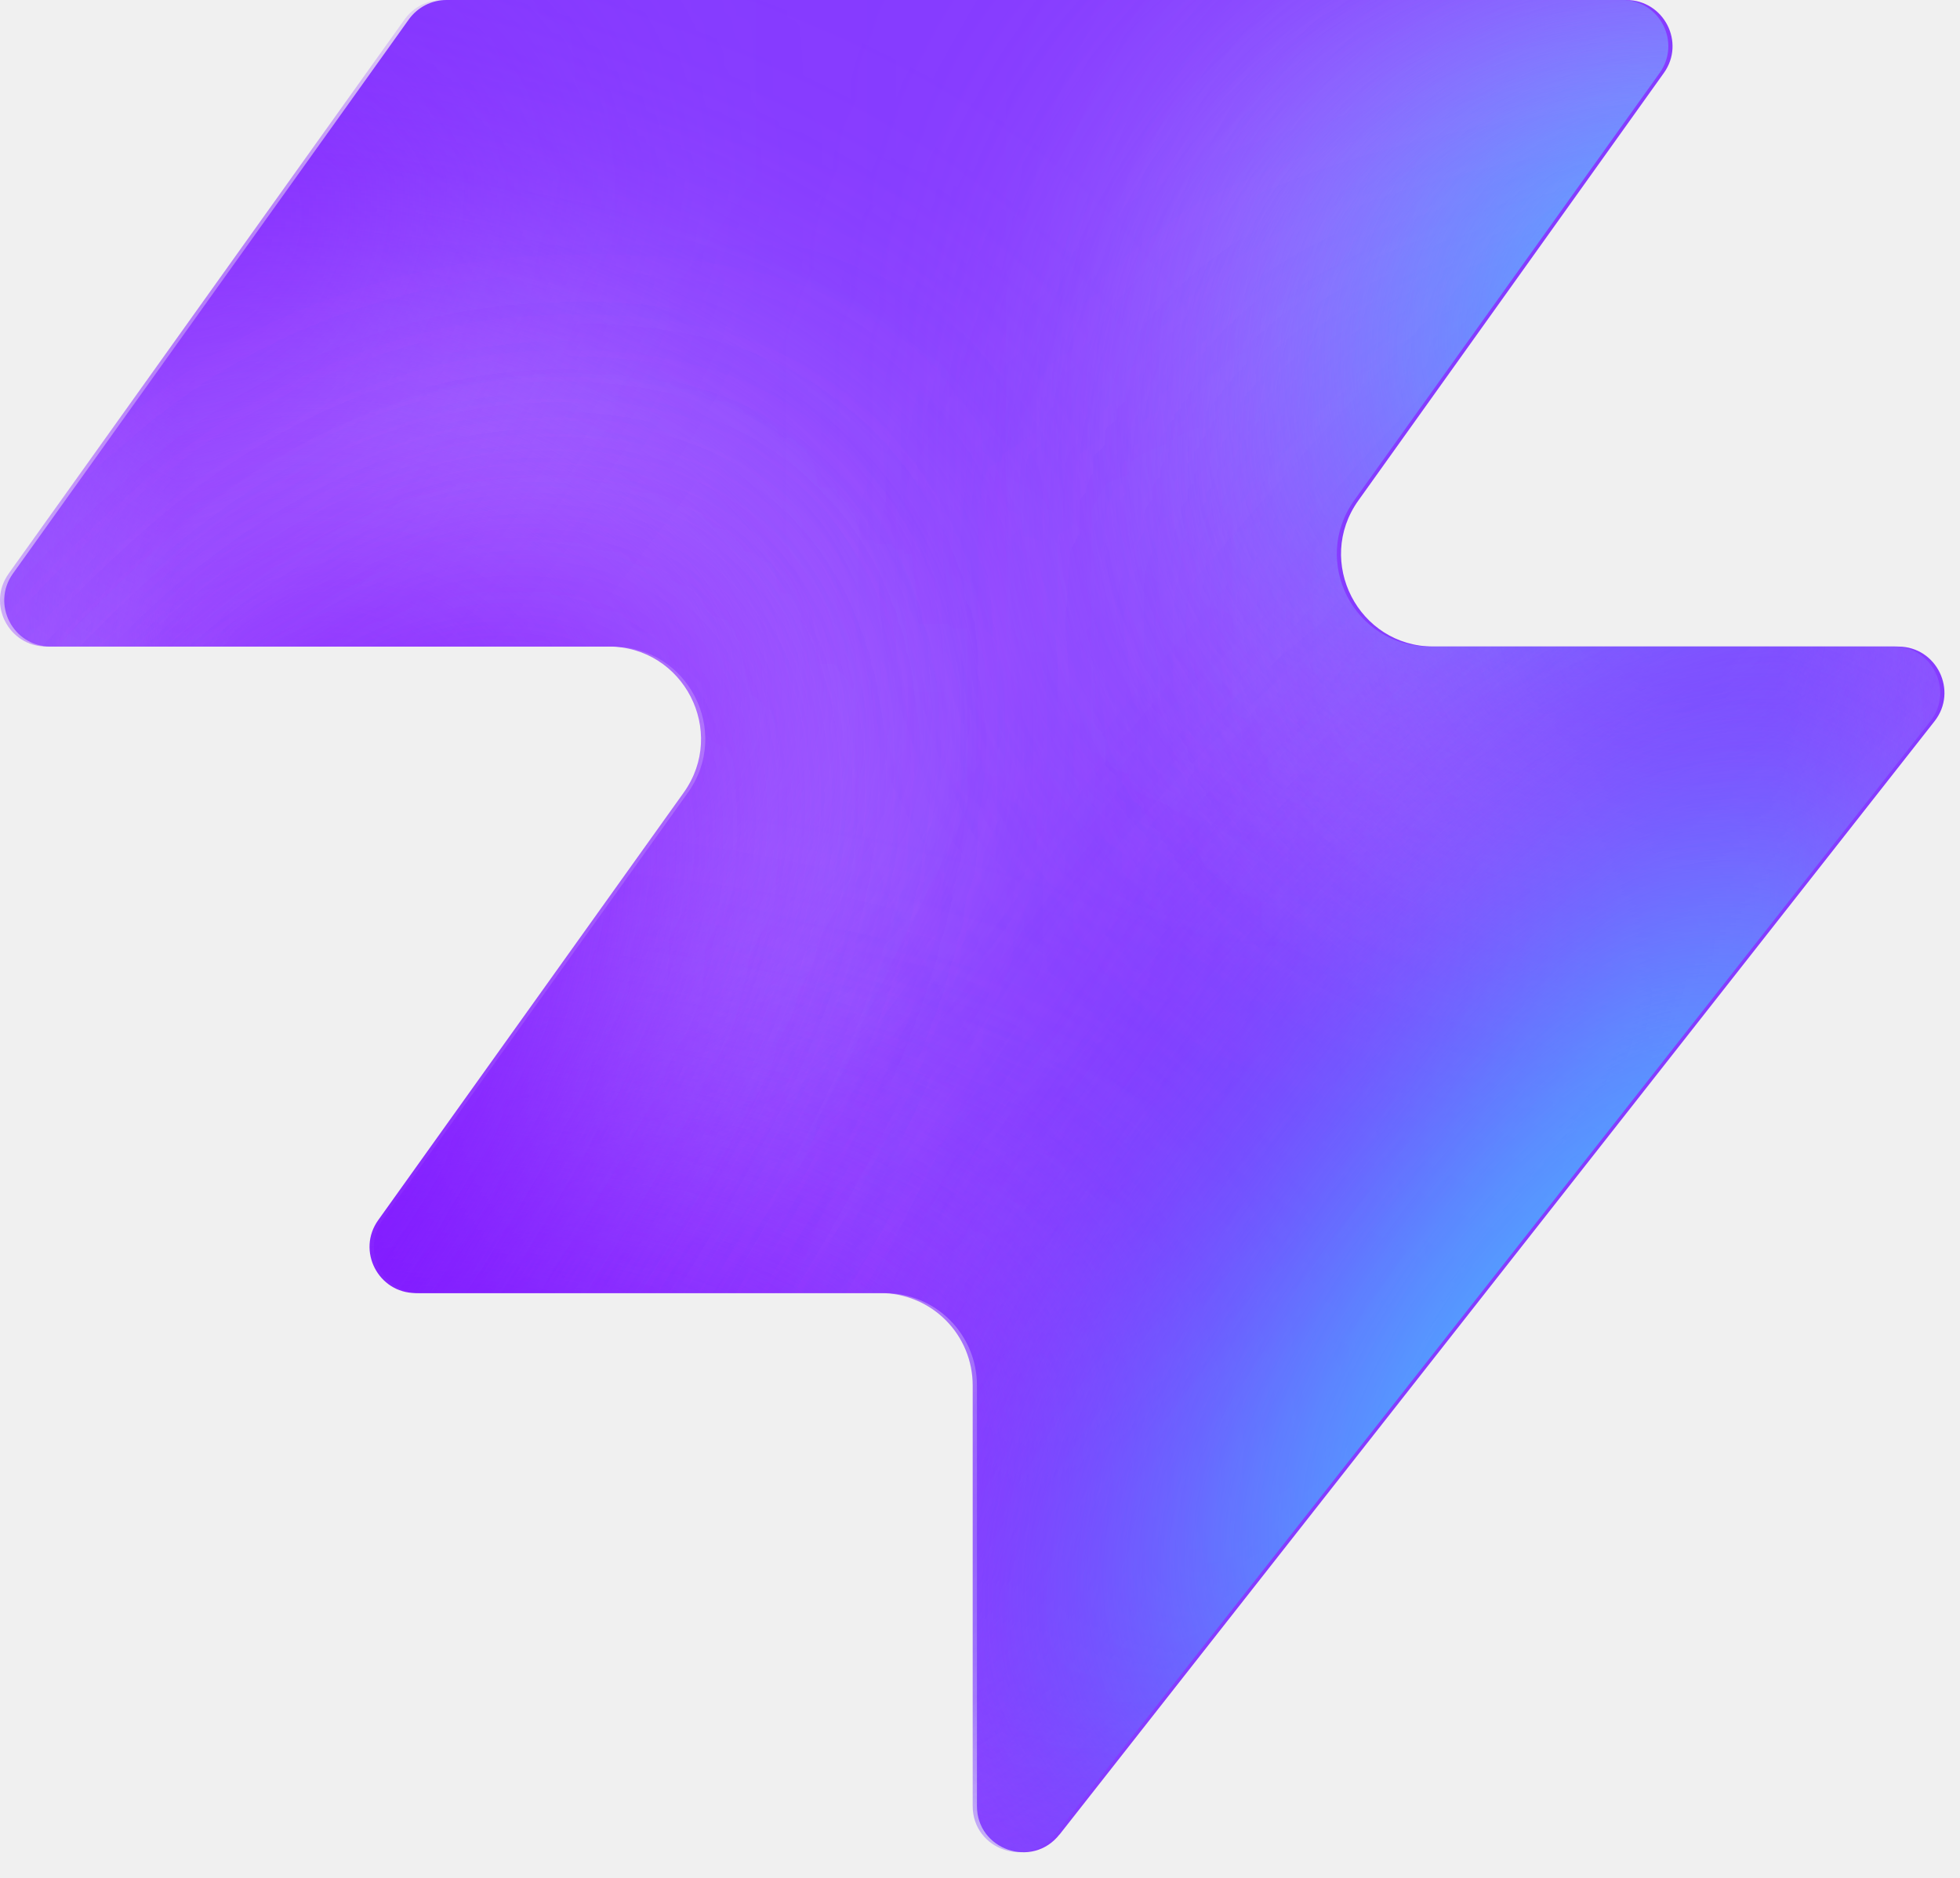
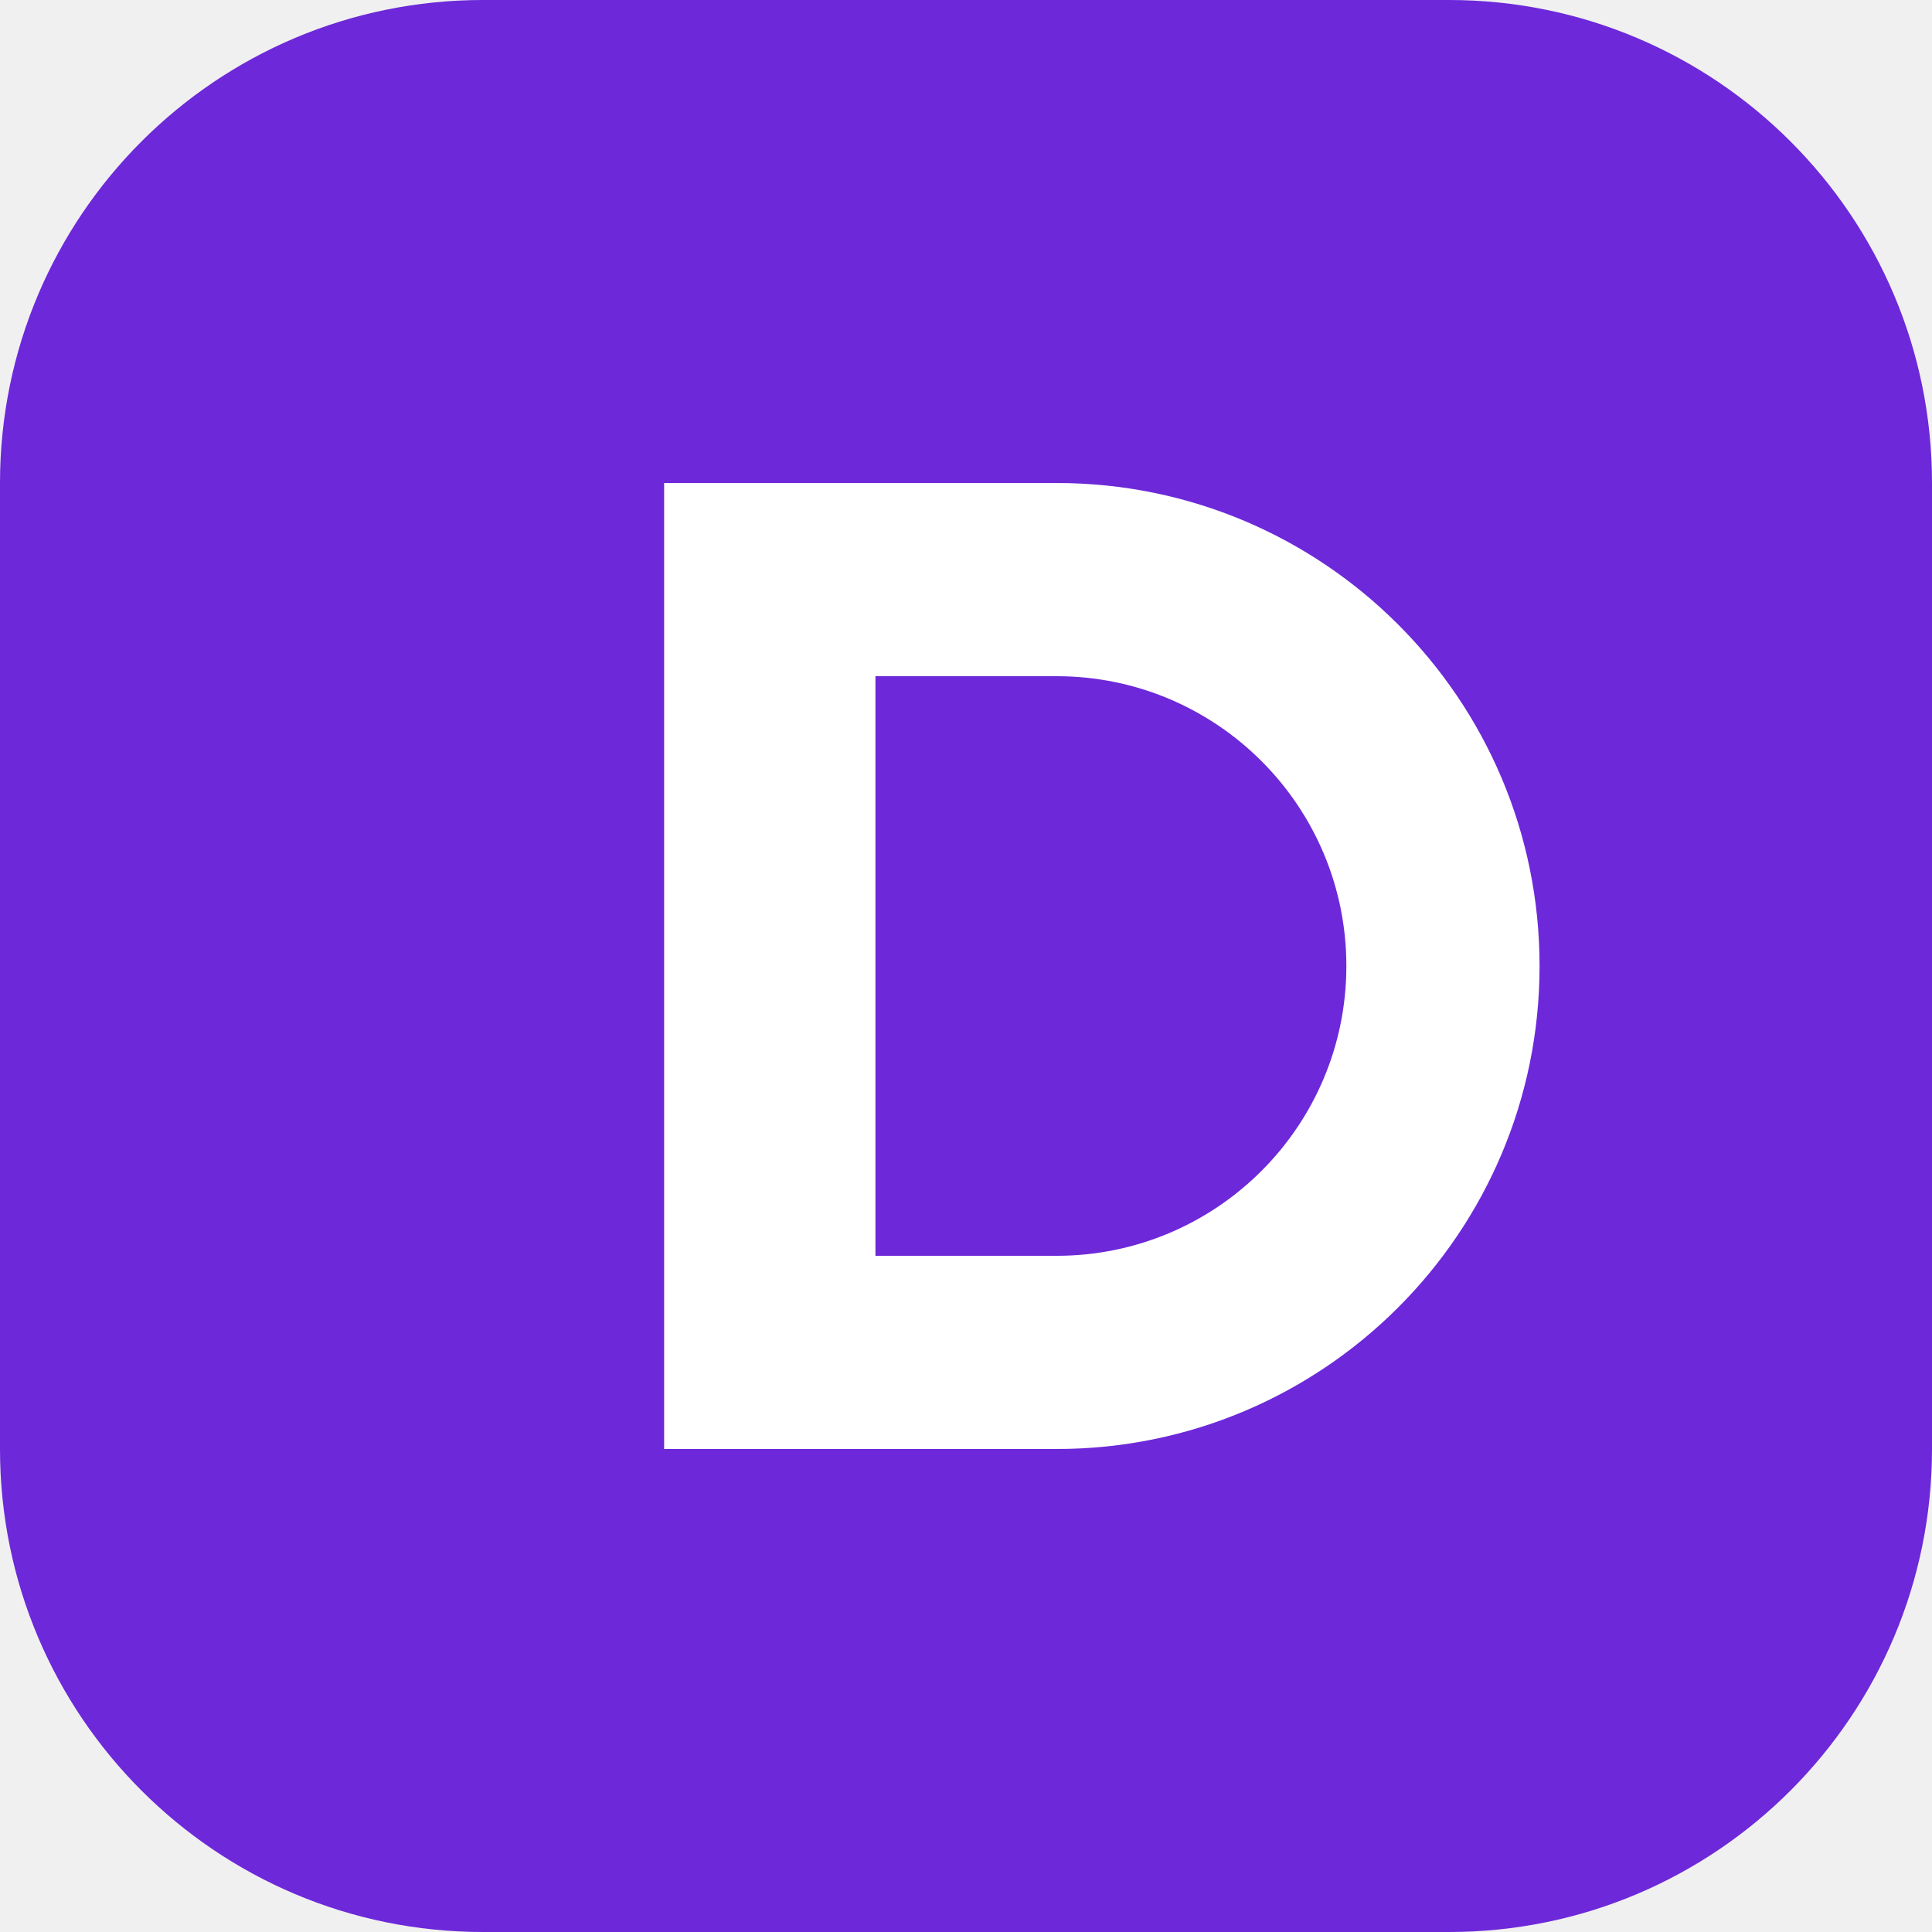
- <svg xmlns="http://www.w3.org/2000/svg" width="48" height="46" fill="none" viewBox="0 0 48 46">
-   <path fill="#863bff" d="M25.946 44.938c-.664.845-2.021.375-2.021-.698V33.937a2.26 2.26 0 0 0-2.262-2.262H10.287c-.92 0-1.456-1.04-.92-1.788l7.48-10.471c1.07-1.497 0-3.578-1.842-3.578H1.237c-.92 0-1.456-1.04-.92-1.788L10.013.474c.214-.297.556-.474.92-.474h28.894c.92 0 1.456 1.04.92 1.788l-7.48 10.471c-1.07 1.498 0 3.579 1.842 3.579h11.377c.943 0 1.473 1.088.89 1.83L25.947 44.94z" style="fill:#863bff;fill:color(display-p3 .525 .23 1);fill-opacity:1" />
-   <mask id="a" width="48" height="46" x="0" y="0" maskUnits="userSpaceOnUse" style="mask-type:alpha">
-     <path fill="#000" d="M25.842 44.938c-.664.844-2.021.375-2.021-.698V33.937a2.26 2.26 0 0 0-2.262-2.262H10.183c-.92 0-1.456-1.04-.92-1.788l7.48-10.471c1.07-1.498 0-3.579-1.842-3.579H1.133c-.92 0-1.456-1.04-.92-1.787L9.91.473c.214-.297.556-.474.92-.474h28.894c.92 0 1.456 1.04.92 1.788l-7.48 10.471c-1.07 1.498 0 3.578 1.842 3.578h11.377c.943 0 1.473 1.088.89 1.832L25.843 44.94z" style="fill:#000;fill-opacity:1" />
-   </mask>
-   <g mask="url(#a)">
-     <g filter="url(#b)">
-       <ellipse cx="5.508" cy="14.704" fill="#ede6ff" rx="5.508" ry="14.704" style="fill:#ede6ff;fill:color(display-p3 .927 .903 1);fill-opacity:1" transform="matrix(.00324 1 1 -.00324 -4.47 31.516)" />
-     </g>
-     <g filter="url(#c)">
-       <ellipse cx="10.399" cy="29.851" fill="#ede6ff" rx="10.399" ry="29.851" style="fill:#ede6ff;fill:color(display-p3 .927 .903 1);fill-opacity:1" transform="matrix(.00324 1 1 -.00324 -39.328 7.883)" />
-     </g>
-     <g filter="url(#d)">
-       <ellipse cx="5.508" cy="30.487" fill="#7e14ff" rx="5.508" ry="30.487" style="fill:#7e14ff;fill:color(display-p3 .492 .077 1);fill-opacity:1" transform="rotate(89.814 -25.913 -14.639)scale(1 -1)" />
-     </g>
-     <g filter="url(#e)">
-       <ellipse cx="5.508" cy="30.599" fill="#7e14ff" rx="5.508" ry="30.599" style="fill:#7e14ff;fill:color(display-p3 .492 .077 1);fill-opacity:1" transform="rotate(89.814 -32.644 -3.334)scale(1 -1)" />
-     </g>
-     <g filter="url(#f)">
-       <ellipse cx="5.508" cy="30.599" fill="#7e14ff" rx="5.508" ry="30.599" style="fill:#7e14ff;fill:color(display-p3 .492 .077 1);fill-opacity:1" transform="matrix(.00324 1 1 -.00324 -34.34 30.47)" />
-     </g>
-     <g filter="url(#g)">
-       <ellipse cx="14.072" cy="22.078" fill="#ede6ff" rx="14.072" ry="22.078" style="fill:#ede6ff;fill:color(display-p3 .927 .903 1);fill-opacity:1" transform="rotate(93.35 24.506 48.493)scale(-1 1)" />
-     </g>
-     <g filter="url(#h)">
-       <ellipse cx="3.47" cy="21.501" fill="#7e14ff" rx="3.47" ry="21.501" style="fill:#7e14ff;fill:color(display-p3 .492 .077 1);fill-opacity:1" transform="rotate(89.009 28.708 47.59)scale(-1 1)" />
-     </g>
-     <g filter="url(#i)">
-       <ellipse cx="3.47" cy="21.501" fill="#7e14ff" rx="3.47" ry="21.501" style="fill:#7e14ff;fill:color(display-p3 .492 .077 1);fill-opacity:1" transform="rotate(89.009 28.708 47.59)scale(-1 1)" />
-     </g>
-     <g filter="url(#j)">
-       <ellipse cx=".387" cy="8.972" fill="#7e14ff" rx="4.407" ry="29.108" style="fill:#7e14ff;fill:color(display-p3 .492 .077 1);fill-opacity:1" transform="rotate(39.51 .387 8.972)" />
-     </g>
-     <g filter="url(#k)">
-       <ellipse cx="47.523" cy="-6.092" fill="#7e14ff" rx="4.407" ry="29.108" style="fill:#7e14ff;fill:color(display-p3 .492 .077 1);fill-opacity:1" transform="rotate(37.892 47.523 -6.092)" />
-     </g>
-     <g filter="url(#l)">
-       <ellipse cx="41.412" cy="6.333" fill="#47bfff" rx="5.971" ry="9.665" style="fill:#47bfff;fill:color(display-p3 .28 .748 1);fill-opacity:1" transform="rotate(37.892 41.412 6.333)" />
-     </g>
-     <g filter="url(#m)">
-       <ellipse cx="-1.879" cy="38.332" fill="#7e14ff" rx="4.407" ry="29.108" style="fill:#7e14ff;fill:color(display-p3 .492 .077 1);fill-opacity:1" transform="rotate(37.892 -1.88 38.332)" />
-     </g>
-     <g filter="url(#n)">
-       <ellipse cx="-1.879" cy="38.332" fill="#7e14ff" rx="4.407" ry="29.108" style="fill:#7e14ff;fill:color(display-p3 .492 .077 1);fill-opacity:1" transform="rotate(37.892 -1.88 38.332)" />
-     </g>
-     <g filter="url(#o)">
-       <ellipse cx="35.651" cy="29.907" fill="#7e14ff" rx="4.407" ry="29.108" style="fill:#7e14ff;fill:color(display-p3 .492 .077 1);fill-opacity:1" transform="rotate(37.892 35.651 29.907)" />
-     </g>
-     <g filter="url(#p)">
-       <ellipse cx="38.418" cy="32.4" fill="#47bfff" rx="5.971" ry="15.297" style="fill:#47bfff;fill:color(display-p3 .28 .748 1);fill-opacity:1" transform="rotate(37.892 38.418 32.4)" />
-     </g>
-   </g>
-   <defs>
-     <filter id="b" width="60.045" height="41.654" x="-19.77" y="16.149" color-interpolation-filters="sRGB" filterUnits="userSpaceOnUse">
-       <feFlood flood-opacity="0" result="BackgroundImageFix" />
-       <feBlend in="SourceGraphic" in2="BackgroundImageFix" result="shape" />
-       <feGaussianBlur result="effect1_foregroundBlur_2002_17158" stdDeviation="7.659" />
-     </filter>
-     <filter id="c" width="90.34" height="51.437" x="-54.613" y="-7.533" color-interpolation-filters="sRGB" filterUnits="userSpaceOnUse">
-       <feFlood flood-opacity="0" result="BackgroundImageFix" />
-       <feBlend in="SourceGraphic" in2="BackgroundImageFix" result="shape" />
-       <feGaussianBlur result="effect1_foregroundBlur_2002_17158" stdDeviation="7.659" />
-     </filter>
-     <filter id="d" width="79.355" height="29.4" x="-49.64" y="2.03" color-interpolation-filters="sRGB" filterUnits="userSpaceOnUse">
-       <feFlood flood-opacity="0" result="BackgroundImageFix" />
-       <feBlend in="SourceGraphic" in2="BackgroundImageFix" result="shape" />
-       <feGaussianBlur result="effect1_foregroundBlur_2002_17158" stdDeviation="4.596" />
-     </filter>
-     <filter id="e" width="79.579" height="29.4" x="-45.045" y="20.029" color-interpolation-filters="sRGB" filterUnits="userSpaceOnUse">
-       <feFlood flood-opacity="0" result="BackgroundImageFix" />
-       <feBlend in="SourceGraphic" in2="BackgroundImageFix" result="shape" />
-       <feGaussianBlur result="effect1_foregroundBlur_2002_17158" stdDeviation="4.596" />
-     </filter>
-     <filter id="f" width="79.579" height="29.4" x="-43.513" y="21.178" color-interpolation-filters="sRGB" filterUnits="userSpaceOnUse">
-       <feFlood flood-opacity="0" result="BackgroundImageFix" />
-       <feBlend in="SourceGraphic" in2="BackgroundImageFix" result="shape" />
-       <feGaussianBlur result="effect1_foregroundBlur_2002_17158" stdDeviation="4.596" />
-     </filter>
-     <filter id="g" width="74.749" height="58.852" x="15.756" y="-17.901" color-interpolation-filters="sRGB" filterUnits="userSpaceOnUse">
-       <feFlood flood-opacity="0" result="BackgroundImageFix" />
-       <feBlend in="SourceGraphic" in2="BackgroundImageFix" result="shape" />
-       <feGaussianBlur result="effect1_foregroundBlur_2002_17158" stdDeviation="7.659" />
-     </filter>
-     <filter id="h" width="61.377" height="25.362" x="23.548" y="2.284" color-interpolation-filters="sRGB" filterUnits="userSpaceOnUse">
-       <feFlood flood-opacity="0" result="BackgroundImageFix" />
-       <feBlend in="SourceGraphic" in2="BackgroundImageFix" result="shape" />
-       <feGaussianBlur result="effect1_foregroundBlur_2002_17158" stdDeviation="4.596" />
-     </filter>
-     <filter id="i" width="61.377" height="25.362" x="23.548" y="2.284" color-interpolation-filters="sRGB" filterUnits="userSpaceOnUse">
-       <feFlood flood-opacity="0" result="BackgroundImageFix" />
-       <feBlend in="SourceGraphic" in2="BackgroundImageFix" result="shape" />
-       <feGaussianBlur result="effect1_foregroundBlur_2002_17158" stdDeviation="4.596" />
-     </filter>
-     <filter id="j" width="56.045" height="63.649" x="-27.636" y="-22.853" color-interpolation-filters="sRGB" filterUnits="userSpaceOnUse">
-       <feFlood flood-opacity="0" result="BackgroundImageFix" />
-       <feBlend in="SourceGraphic" in2="BackgroundImageFix" result="shape" />
-       <feGaussianBlur result="effect1_foregroundBlur_2002_17158" stdDeviation="4.596" />
-     </filter>
-     <filter id="k" width="54.814" height="64.646" x="20.116" y="-38.415" color-interpolation-filters="sRGB" filterUnits="userSpaceOnUse">
-       <feFlood flood-opacity="0" result="BackgroundImageFix" />
-       <feBlend in="SourceGraphic" in2="BackgroundImageFix" result="shape" />
-       <feGaussianBlur result="effect1_foregroundBlur_2002_17158" stdDeviation="4.596" />
-     </filter>
-     <filter id="l" width="33.541" height="35.313" x="24.641" y="-11.323" color-interpolation-filters="sRGB" filterUnits="userSpaceOnUse">
-       <feFlood flood-opacity="0" result="BackgroundImageFix" />
-       <feBlend in="SourceGraphic" in2="BackgroundImageFix" result="shape" />
-       <feGaussianBlur result="effect1_foregroundBlur_2002_17158" stdDeviation="4.596" />
-     </filter>
-     <filter id="m" width="54.814" height="64.646" x="-29.286" y="6.009" color-interpolation-filters="sRGB" filterUnits="userSpaceOnUse">
-       <feFlood flood-opacity="0" result="BackgroundImageFix" />
-       <feBlend in="SourceGraphic" in2="BackgroundImageFix" result="shape" />
-       <feGaussianBlur result="effect1_foregroundBlur_2002_17158" stdDeviation="4.596" />
-     </filter>
-     <filter id="n" width="54.814" height="64.646" x="-29.286" y="6.009" color-interpolation-filters="sRGB" filterUnits="userSpaceOnUse">
-       <feFlood flood-opacity="0" result="BackgroundImageFix" />
-       <feBlend in="SourceGraphic" in2="BackgroundImageFix" result="shape" />
-       <feGaussianBlur result="effect1_foregroundBlur_2002_17158" stdDeviation="4.596" />
-     </filter>
-     <filter id="o" width="54.814" height="64.646" x="8.244" y="-2.416" color-interpolation-filters="sRGB" filterUnits="userSpaceOnUse">
-       <feFlood flood-opacity="0" result="BackgroundImageFix" />
-       <feBlend in="SourceGraphic" in2="BackgroundImageFix" result="shape" />
-       <feGaussianBlur result="effect1_foregroundBlur_2002_17158" stdDeviation="4.596" />
-     </filter>
-     <filter id="p" width="39.409" height="43.623" x="18.713" y="10.588" color-interpolation-filters="sRGB" filterUnits="userSpaceOnUse">
-       <feFlood flood-opacity="0" result="BackgroundImageFix" />
-       <feBlend in="SourceGraphic" in2="BackgroundImageFix" result="shape" />
-       <feGaussianBlur result="effect1_foregroundBlur_2002_17158" stdDeviation="4.596" />
-     </filter>
-   </defs>
+ <svg xmlns="http://www.w3.org/2000/svg" viewBox="0 0 32 32" role="img" aria-label="DuduPay">
+   <rect width="32" height="32" rx="8" fill="#6D28D9" />
+   <path d="M11 8h6.5a8 8 0 0 1 0 16H11V8Zm3.5 3.2v9.6h3a4.8 4.8 0 0 0 0-9.6h-3Z" fill="#FFFFFF" fill-rule="evenodd" />
</svg>
